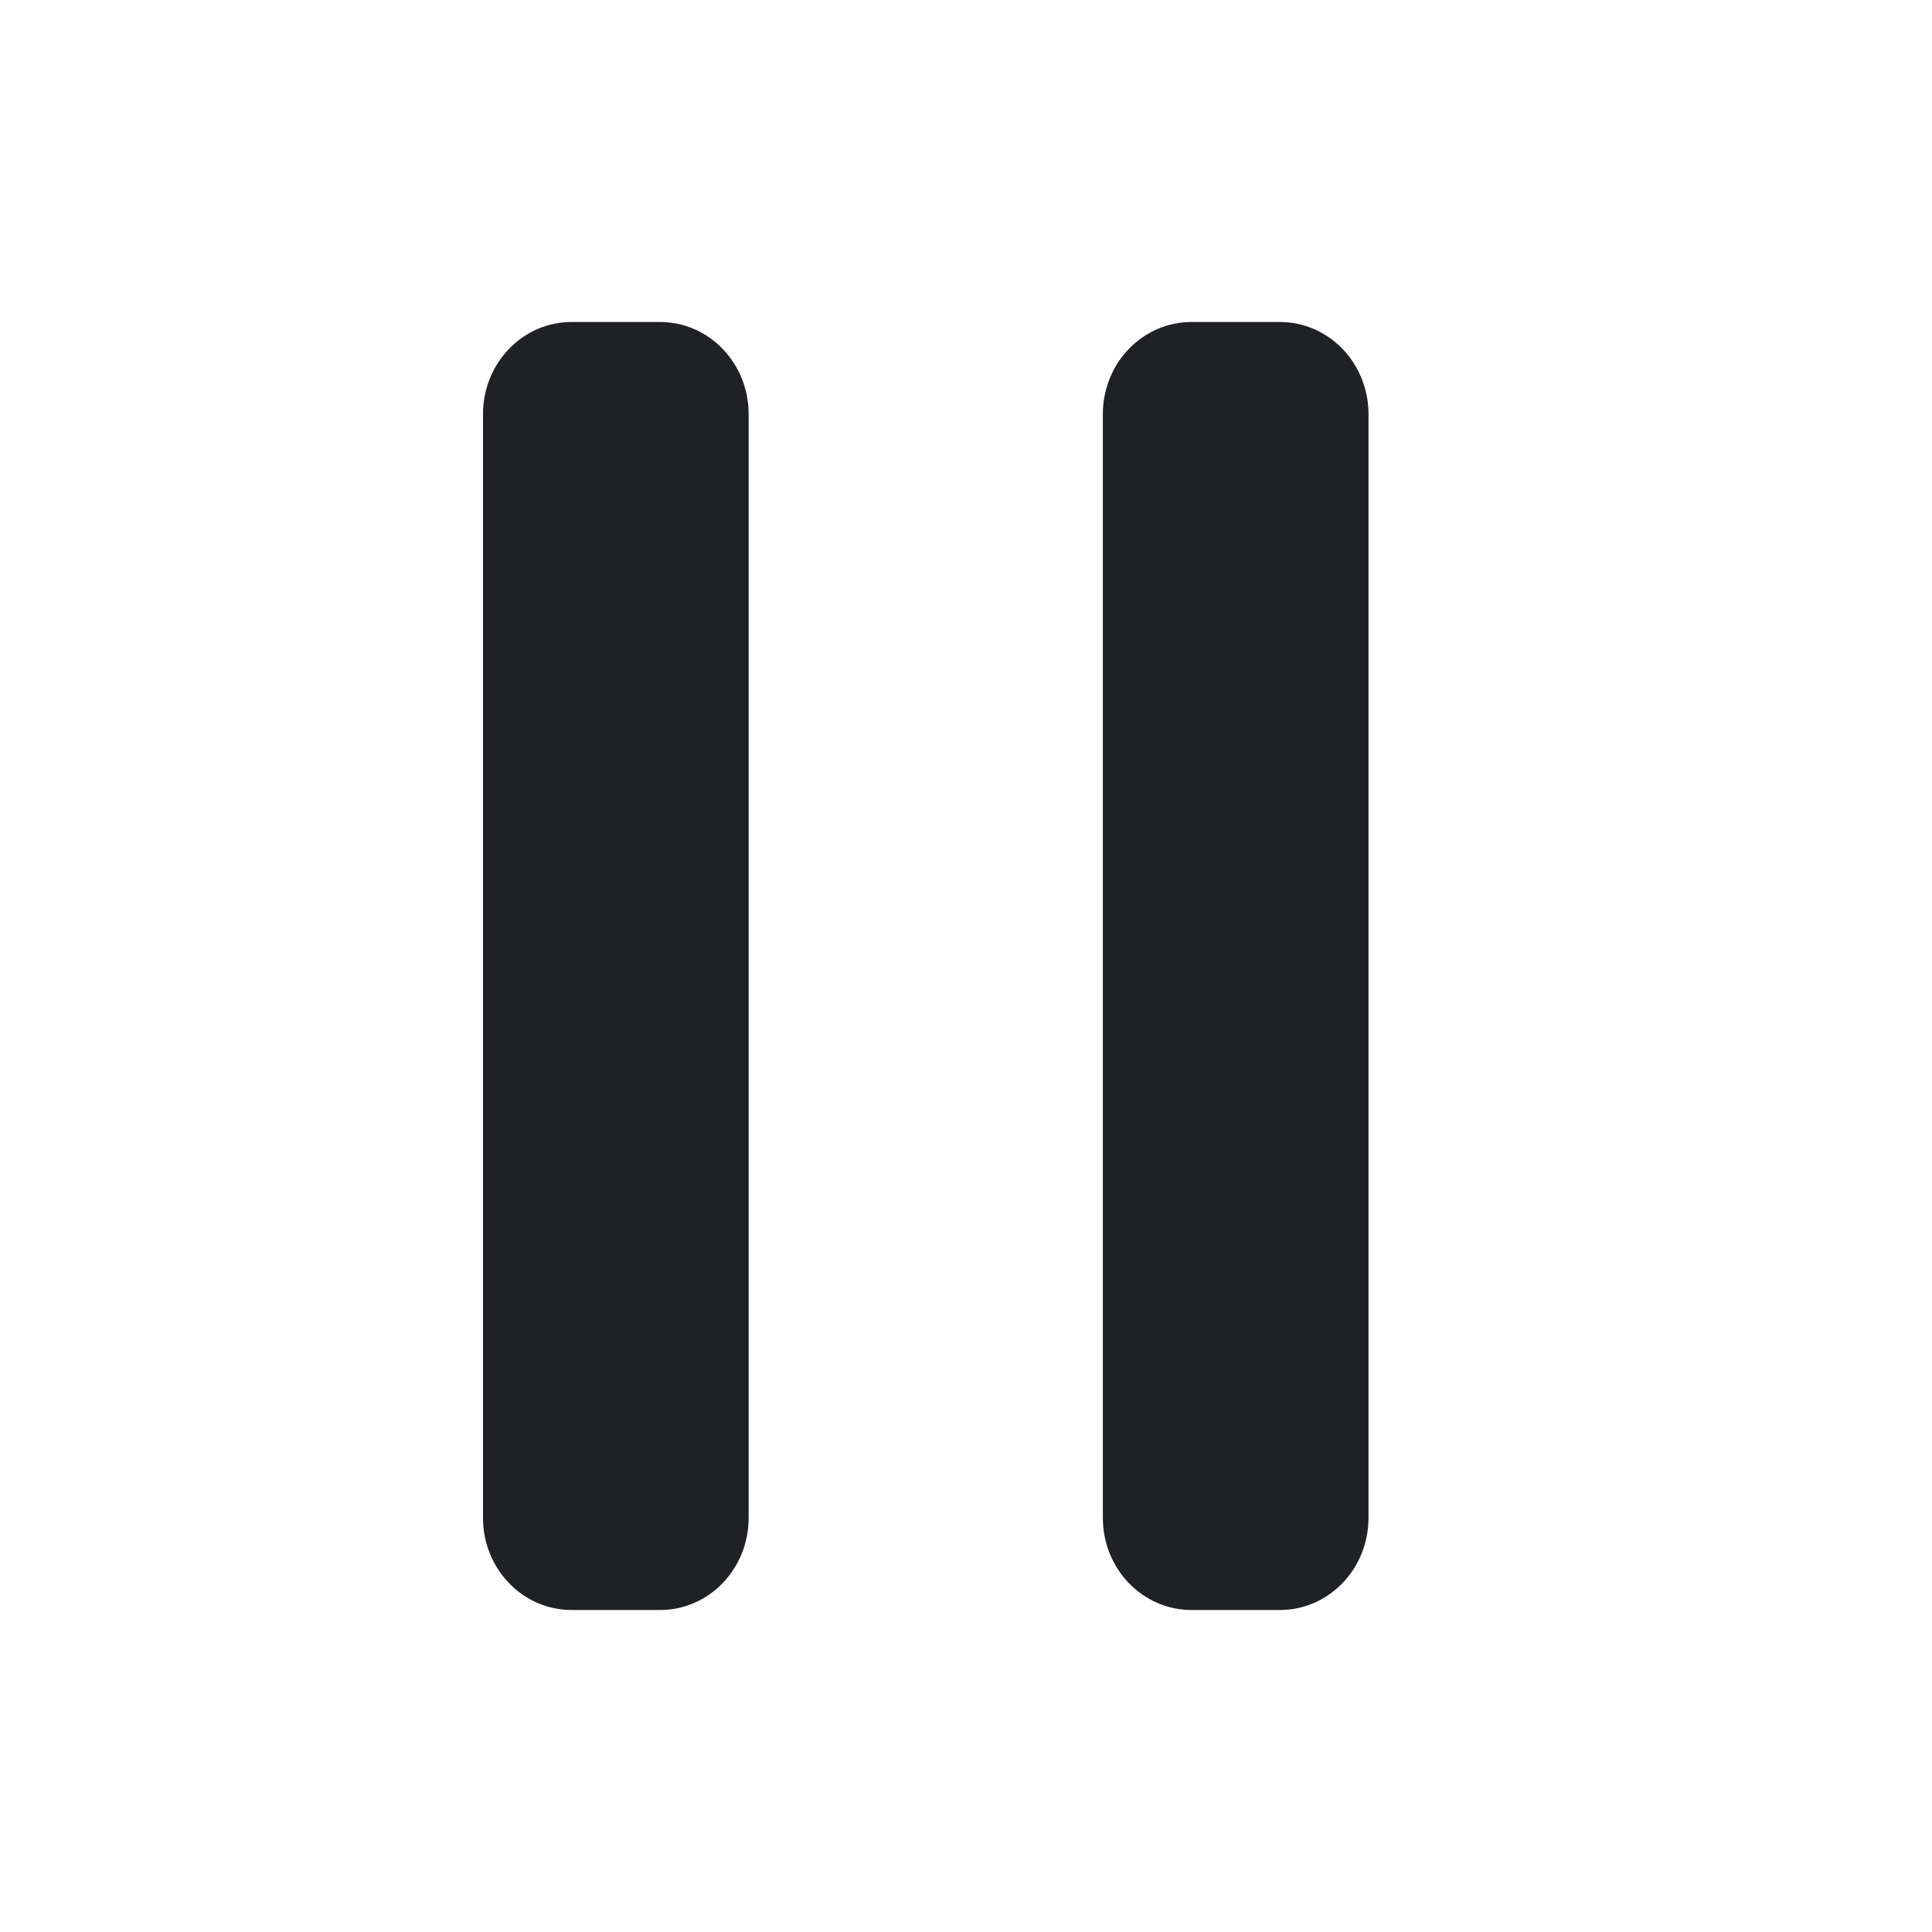
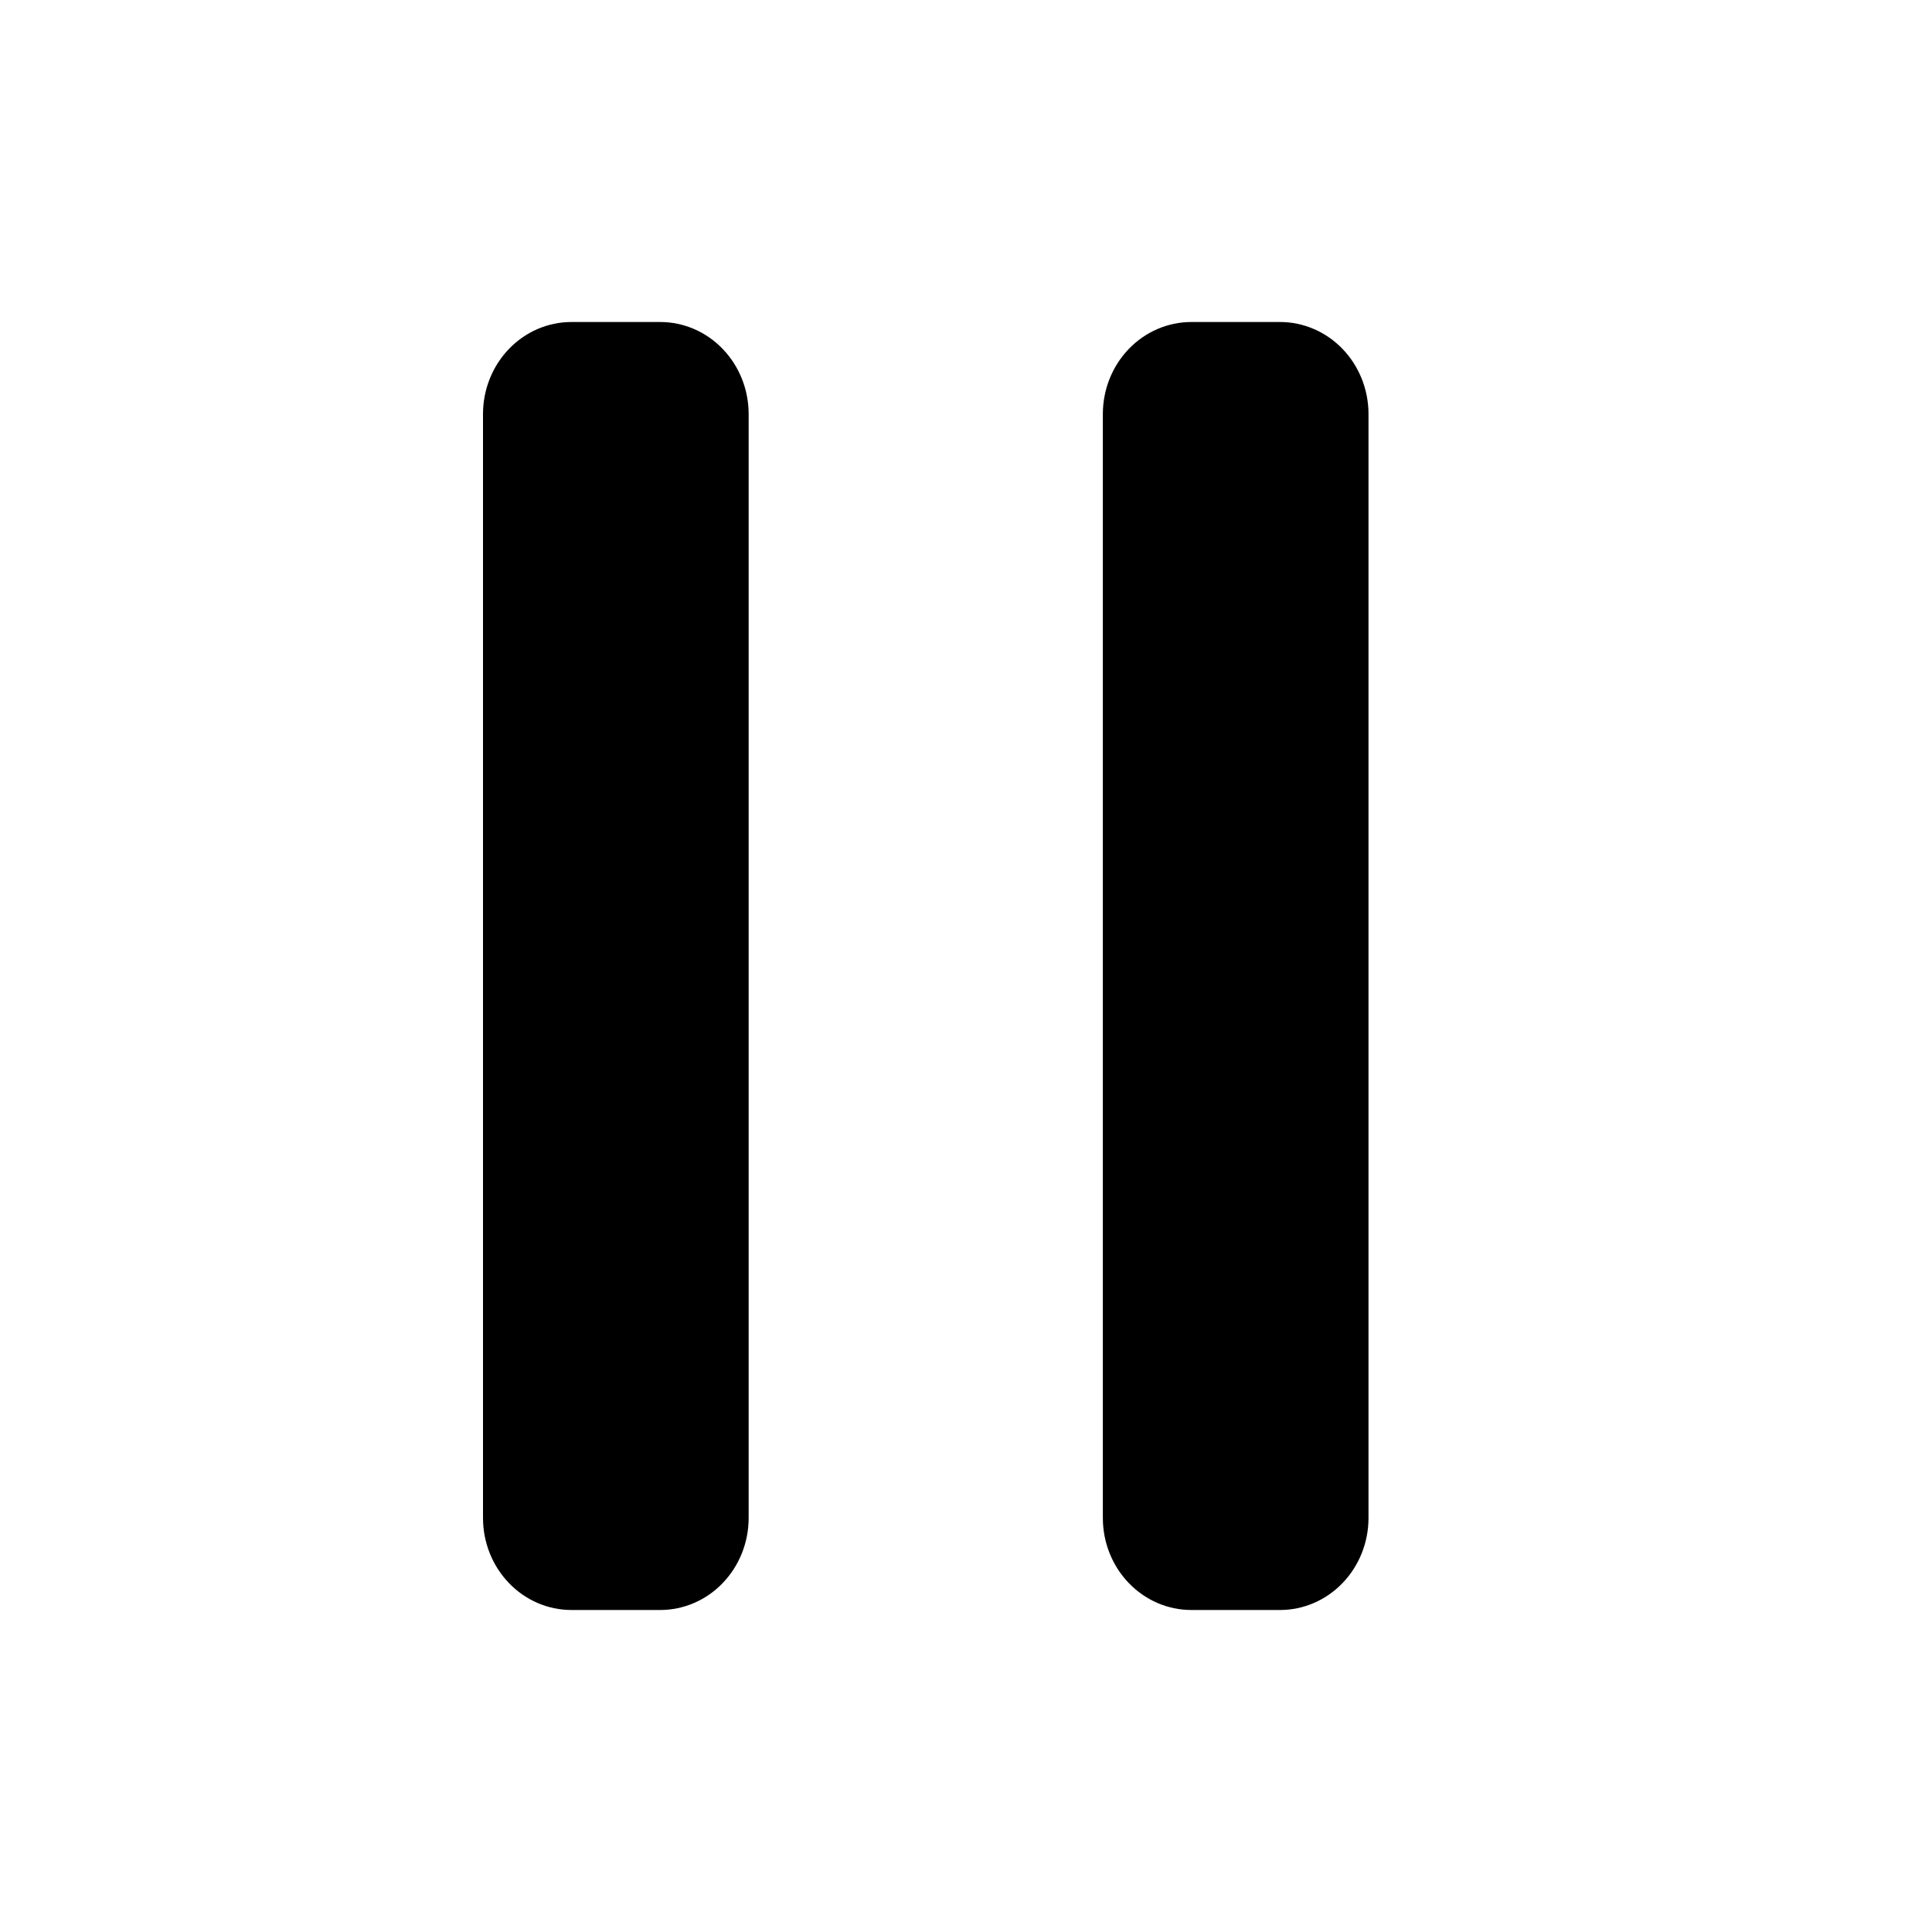
<svg xmlns="http://www.w3.org/2000/svg" width="24" height="24" viewBox="0 0 24 24" fill="none">
-   <path fill-rule="evenodd" clip-rule="evenodd" d="M9.3 18.857C9.3 19.16 9.184 19.451 8.978 19.665C8.772 19.88 8.492 20 8.2 20H7.1C6.808 20 6.528 19.88 6.322 19.665C6.116 19.451 6 19.16 6 18.857V5.143C6 4.84 6.116 4.549 6.322 4.335C6.528 4.12 6.808 4 7.1 4H8.2C8.492 4 8.772 4.12 8.978 4.335C9.184 4.549 9.3 4.84 9.3 5.143V18.857ZM17 18.857C17 19.16 16.884 19.451 16.678 19.665C16.471 19.88 16.192 20 15.9 20H14.8C14.508 20 14.229 19.88 14.022 19.665C13.816 19.451 13.7 19.16 13.7 18.857V5.143C13.7 4.84 13.816 4.549 14.022 4.335C14.229 4.12 14.508 4 14.8 4H15.9C16.192 4 16.471 4.12 16.678 4.335C16.884 4.549 17 4.84 17 5.143V18.857Z" fill="#1F2124" />
+   <path fill-rule="evenodd" clip-rule="evenodd" d="M9.3 18.857C9.3 19.16 9.184 19.451 8.978 19.665C8.772 19.88 8.492 20 8.2 20H7.1C6.808 20 6.528 19.88 6.322 19.665C6.116 19.451 6 19.16 6 18.857V5.143C6 4.84 6.116 4.549 6.322 4.335C6.528 4.12 6.808 4 7.1 4H8.2C8.492 4 8.772 4.12 8.978 4.335C9.184 4.549 9.3 4.84 9.3 5.143V18.857ZM17 18.857C17 19.16 16.884 19.451 16.678 19.665C16.471 19.88 16.192 20 15.9 20H14.8C14.508 20 14.229 19.88 14.022 19.665C13.816 19.451 13.7 19.16 13.7 18.857V5.143C13.7 4.84 13.816 4.549 14.022 4.335C14.229 4.12 14.508 4 14.8 4H15.9C16.192 4 16.471 4.12 16.678 4.335C16.884 4.549 17 4.84 17 5.143V18.857Z" fill="currentColor" />
</svg>
